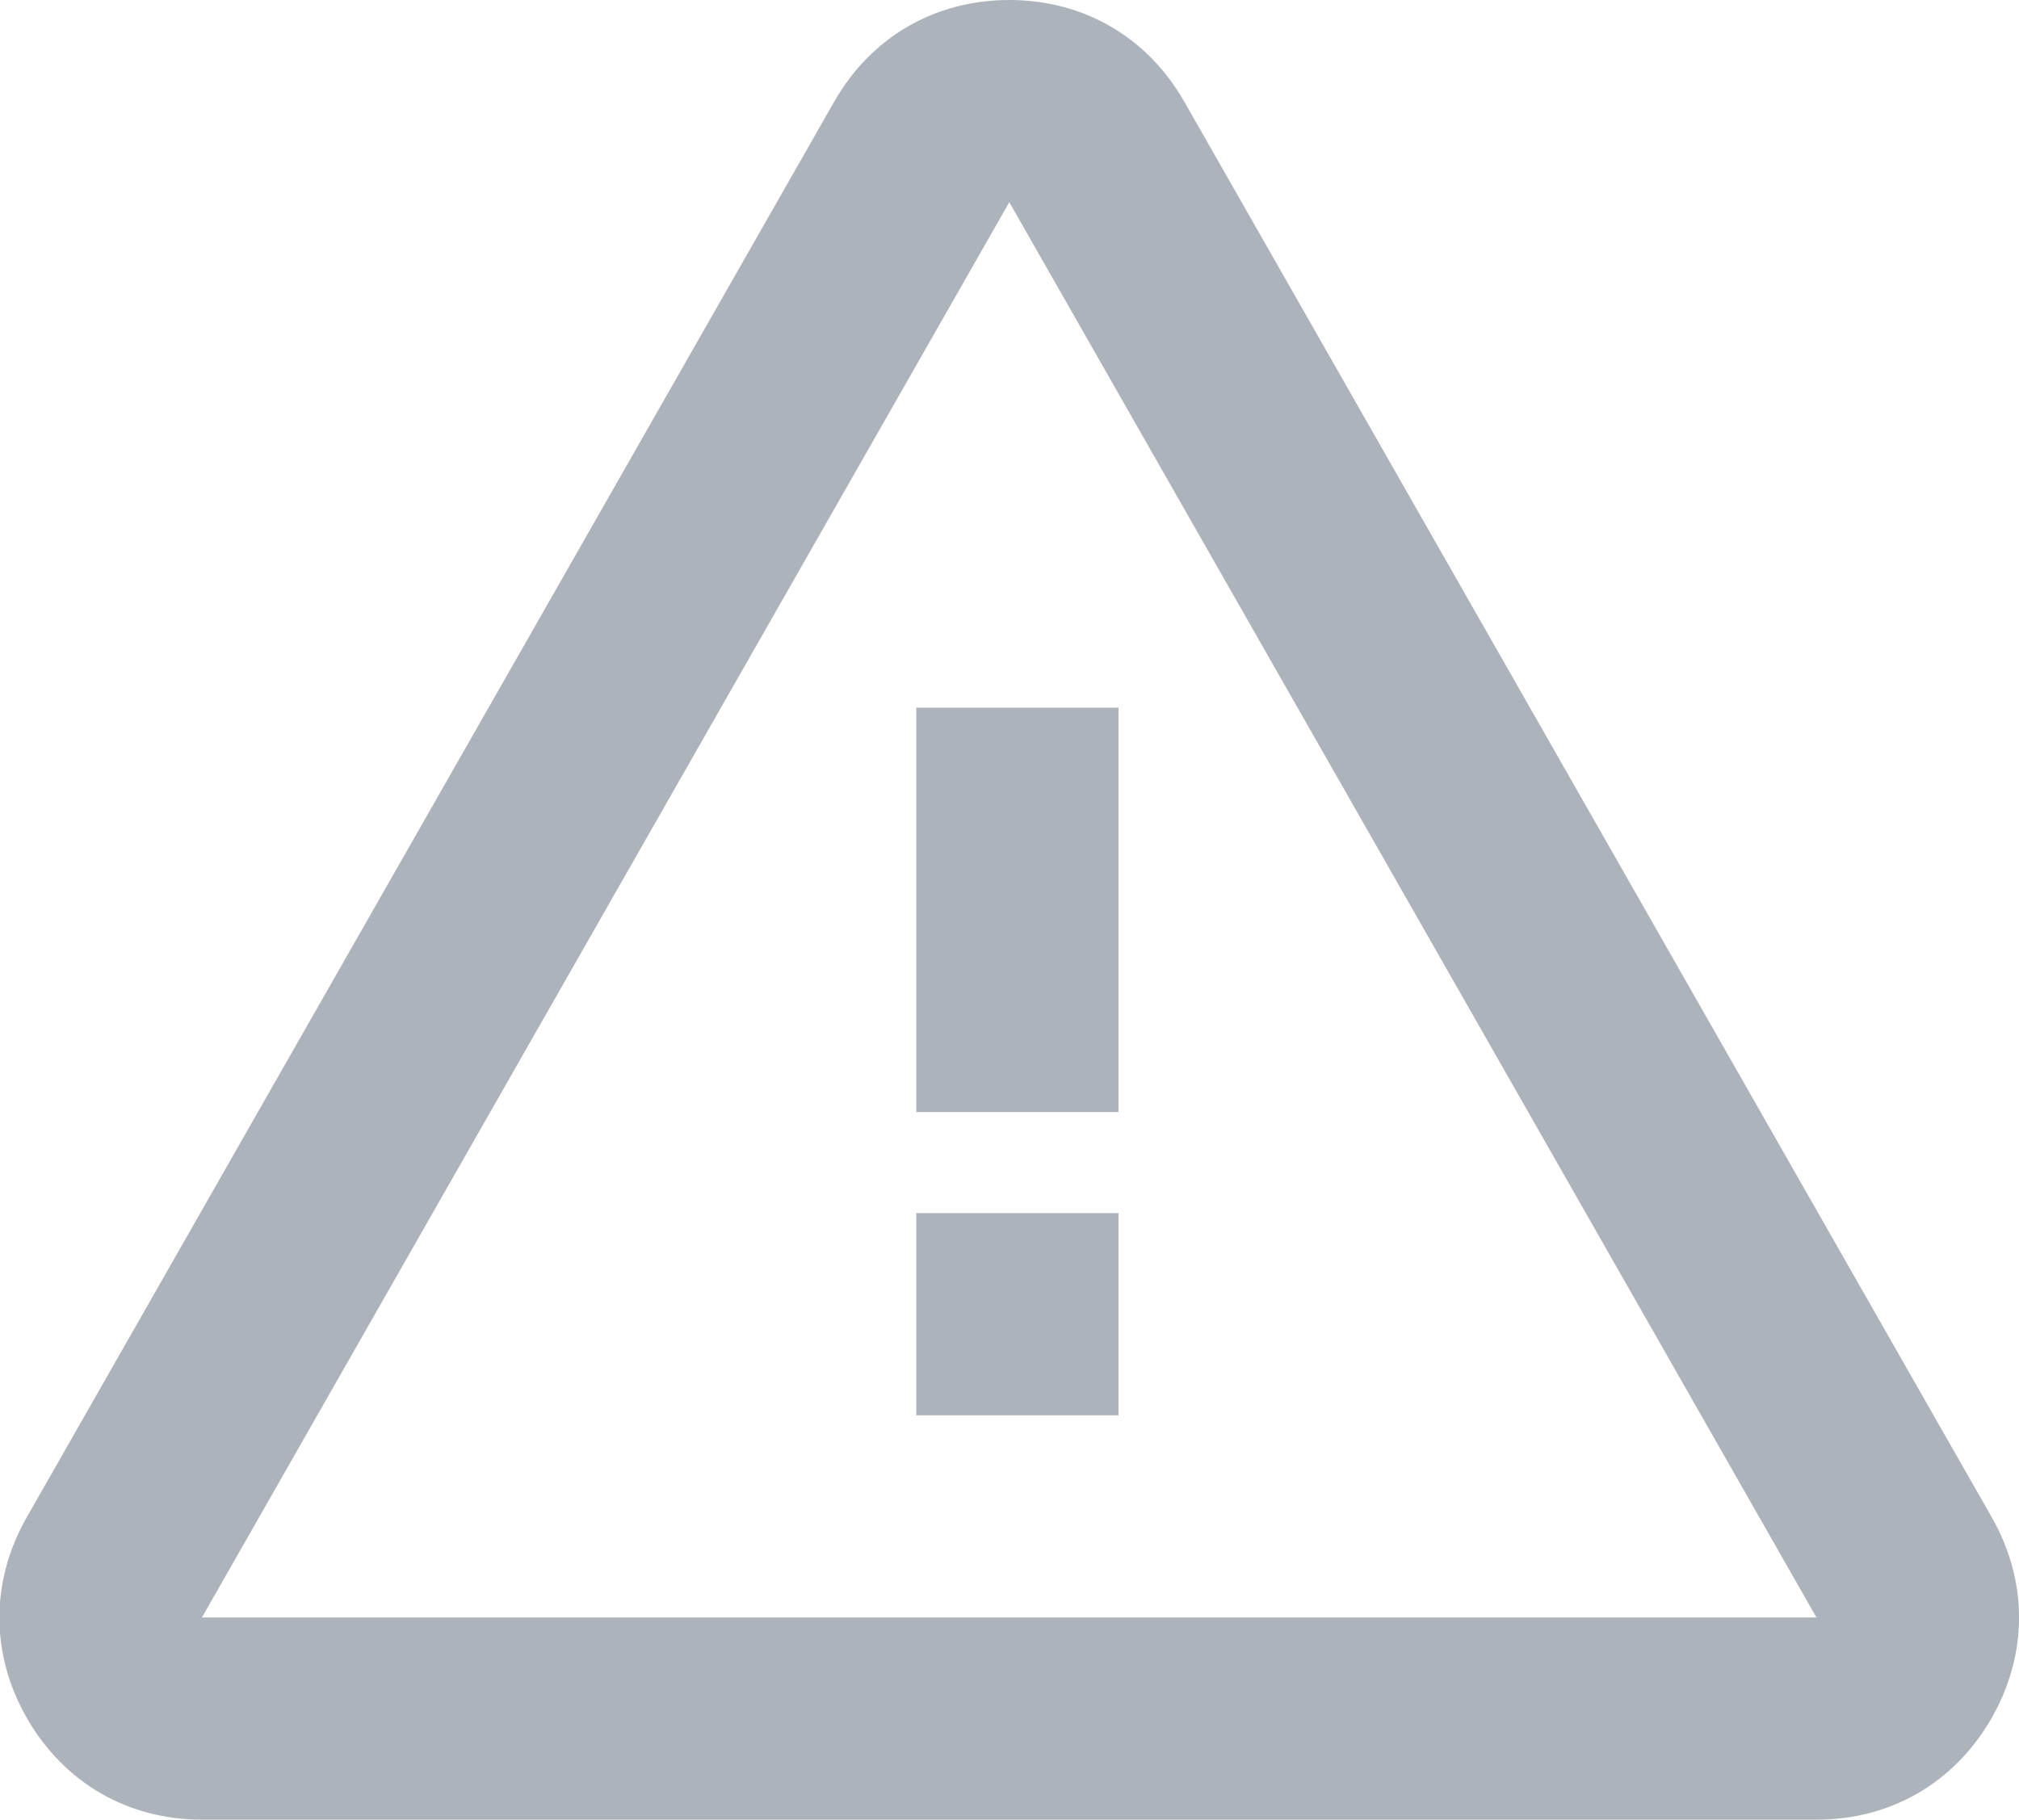
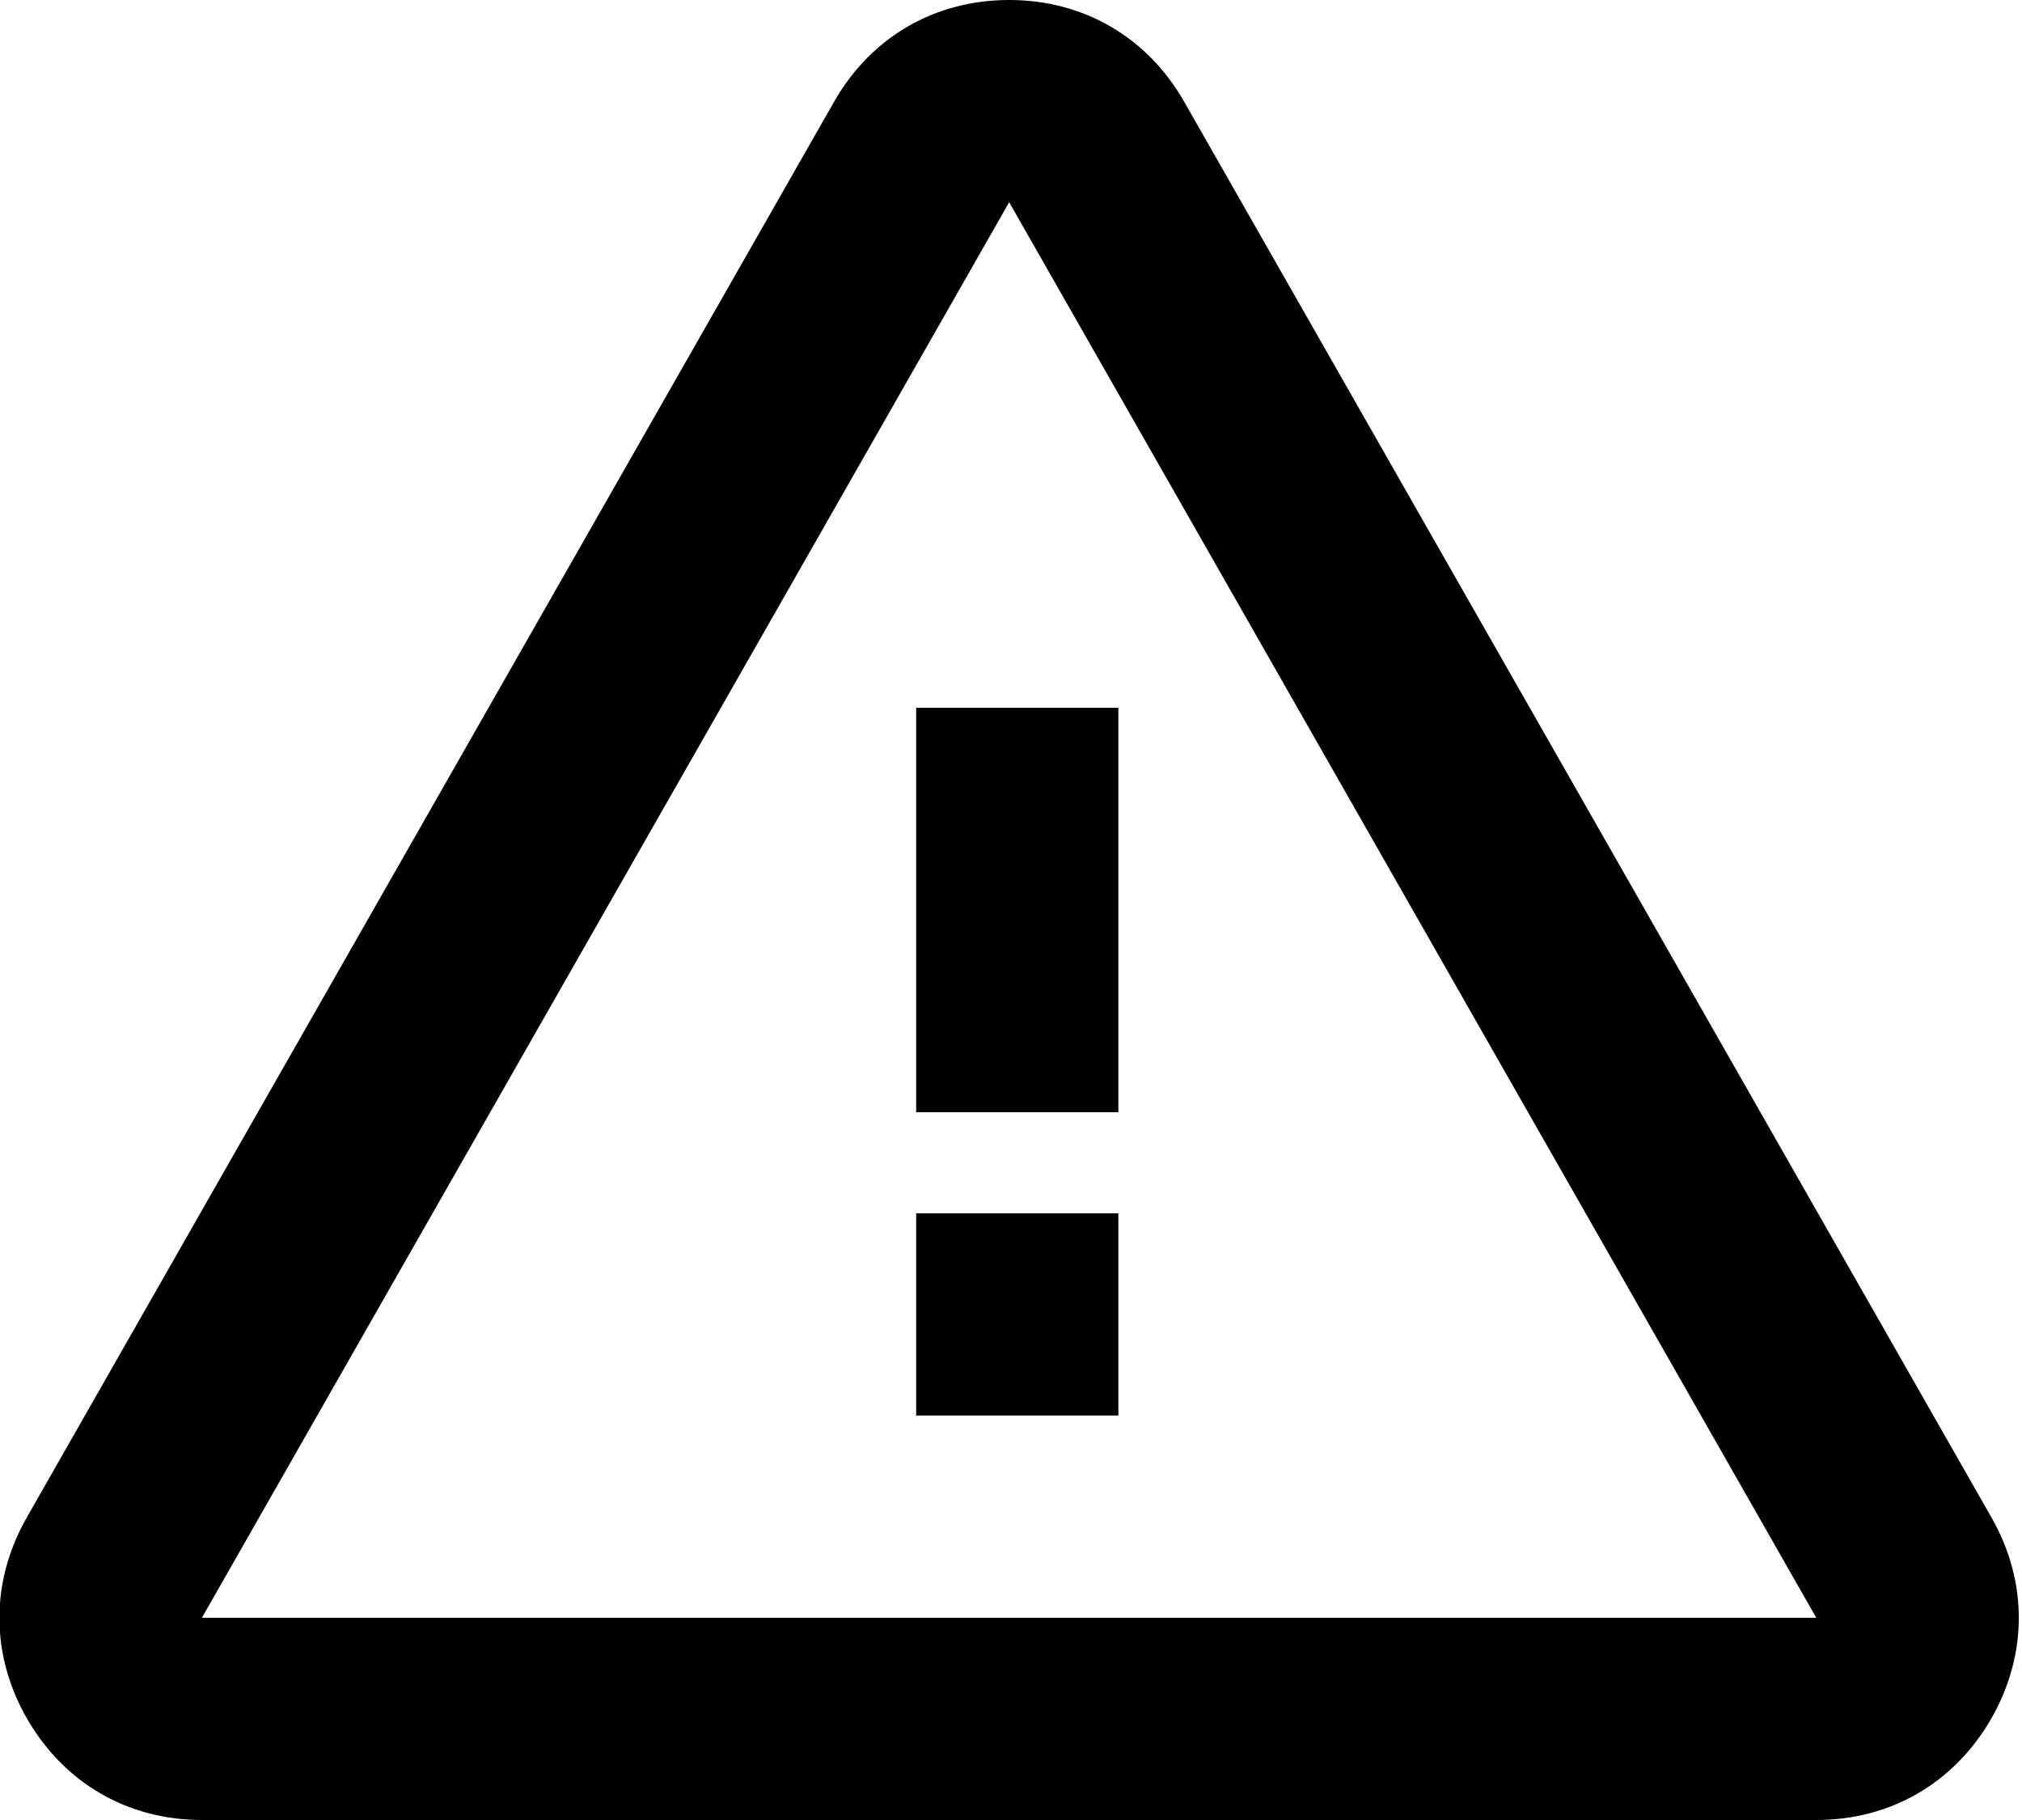
- <svg xmlns="http://www.w3.org/2000/svg" preserveAspectRatio="xMidYMid" width="19.968" height="18" viewBox="0 0 19.968 18">
-   <defs>
-     <style>
-       .cls-1 {
-         fill: #adb3bb;
-         fill-rule: evenodd;
-       }
-     </style>
-   </defs>
-   <path d="M19.692,17.004 C19.324,17.638 18.697,18.000 17.965,18.000 L1.997,18.000 C1.266,18.000 0.639,17.638 0.271,17.004 C-0.096,16.370 -0.098,15.644 0.265,15.008 L8.249,1.008 C8.614,0.367 9.245,-0.000 9.982,-0.000 C10.718,-0.000 11.349,0.367 11.714,1.008 L19.698,15.008 C20.061,15.644 20.058,16.370 19.692,17.004 ZM9.982,2.000 L1.997,16.000 L17.965,16.000 L9.982,2.000 ZM11.062,7.000 L11.062,11.000 L9.062,11.000 L9.062,7.000 L11.062,7.000 ZM11.062,14.000 L9.062,14.000 L9.062,12.000 L11.062,12.000 L11.062,14.000 Z" class="cls-1" />
+ <svg xmlns="http://www.w3.org/2000/svg" preserveAspectRatio="xMidYMid" width="20" height="18" viewBox="0 0 20 18">
+   <path d="M19.692,17.004 C19.324,17.638 18.697,18.000 17.965,18.000 L1.997,18.000 C1.266,18.000 0.639,17.638 0.271,17.004 C-0.096,16.370 -0.098,15.644 0.265,15.008 L8.249,1.008 C8.614,0.367 9.245,-0.000 9.982,-0.000 C10.718,-0.000 11.349,0.367 11.714,1.008 L19.698,15.008 C20.061,15.644 20.058,16.370 19.692,17.004 ZM9.982,2.000 L1.997,16.000 L17.965,16.000 L9.982,2.000 ZM11.062,7.000 L11.062,11.000 L9.062,11.000 L9.062,7.000 L11.062,7.000 ZM11.062,14.000 L9.062,14.000 L9.062,12.000 L11.062,12.000 L11.062,14.000 Z" class="attention" />
</svg>
